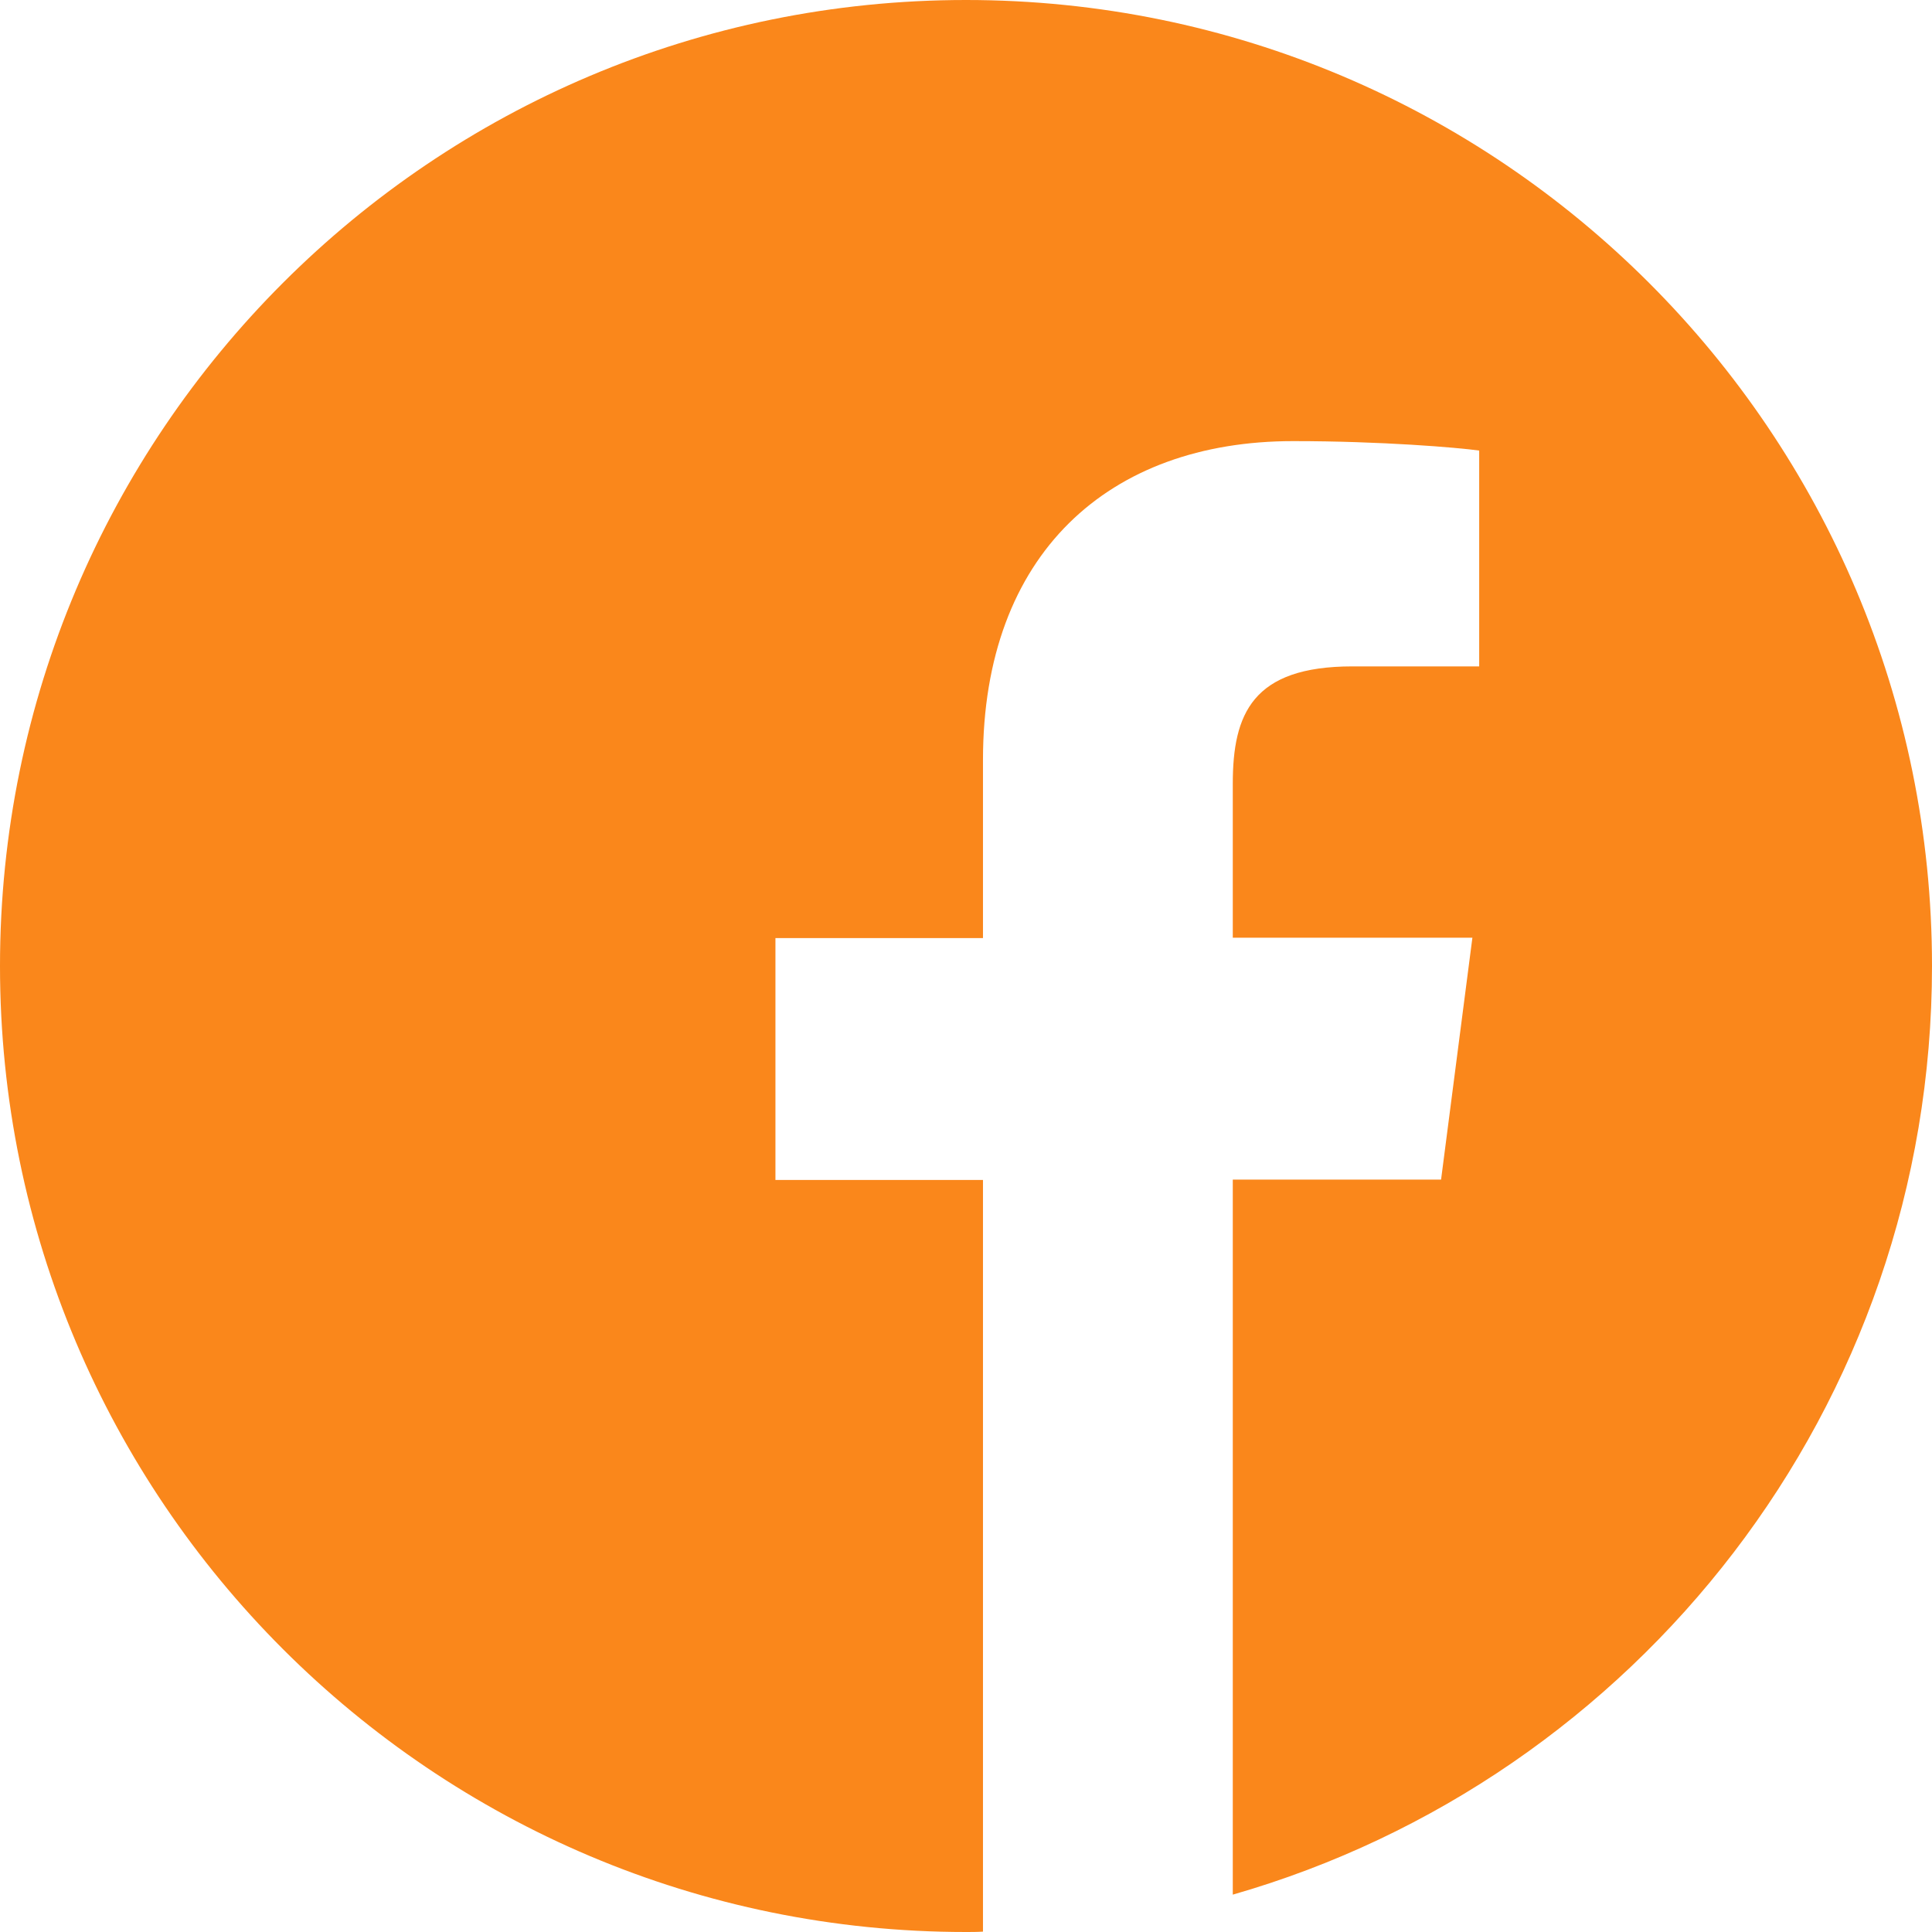
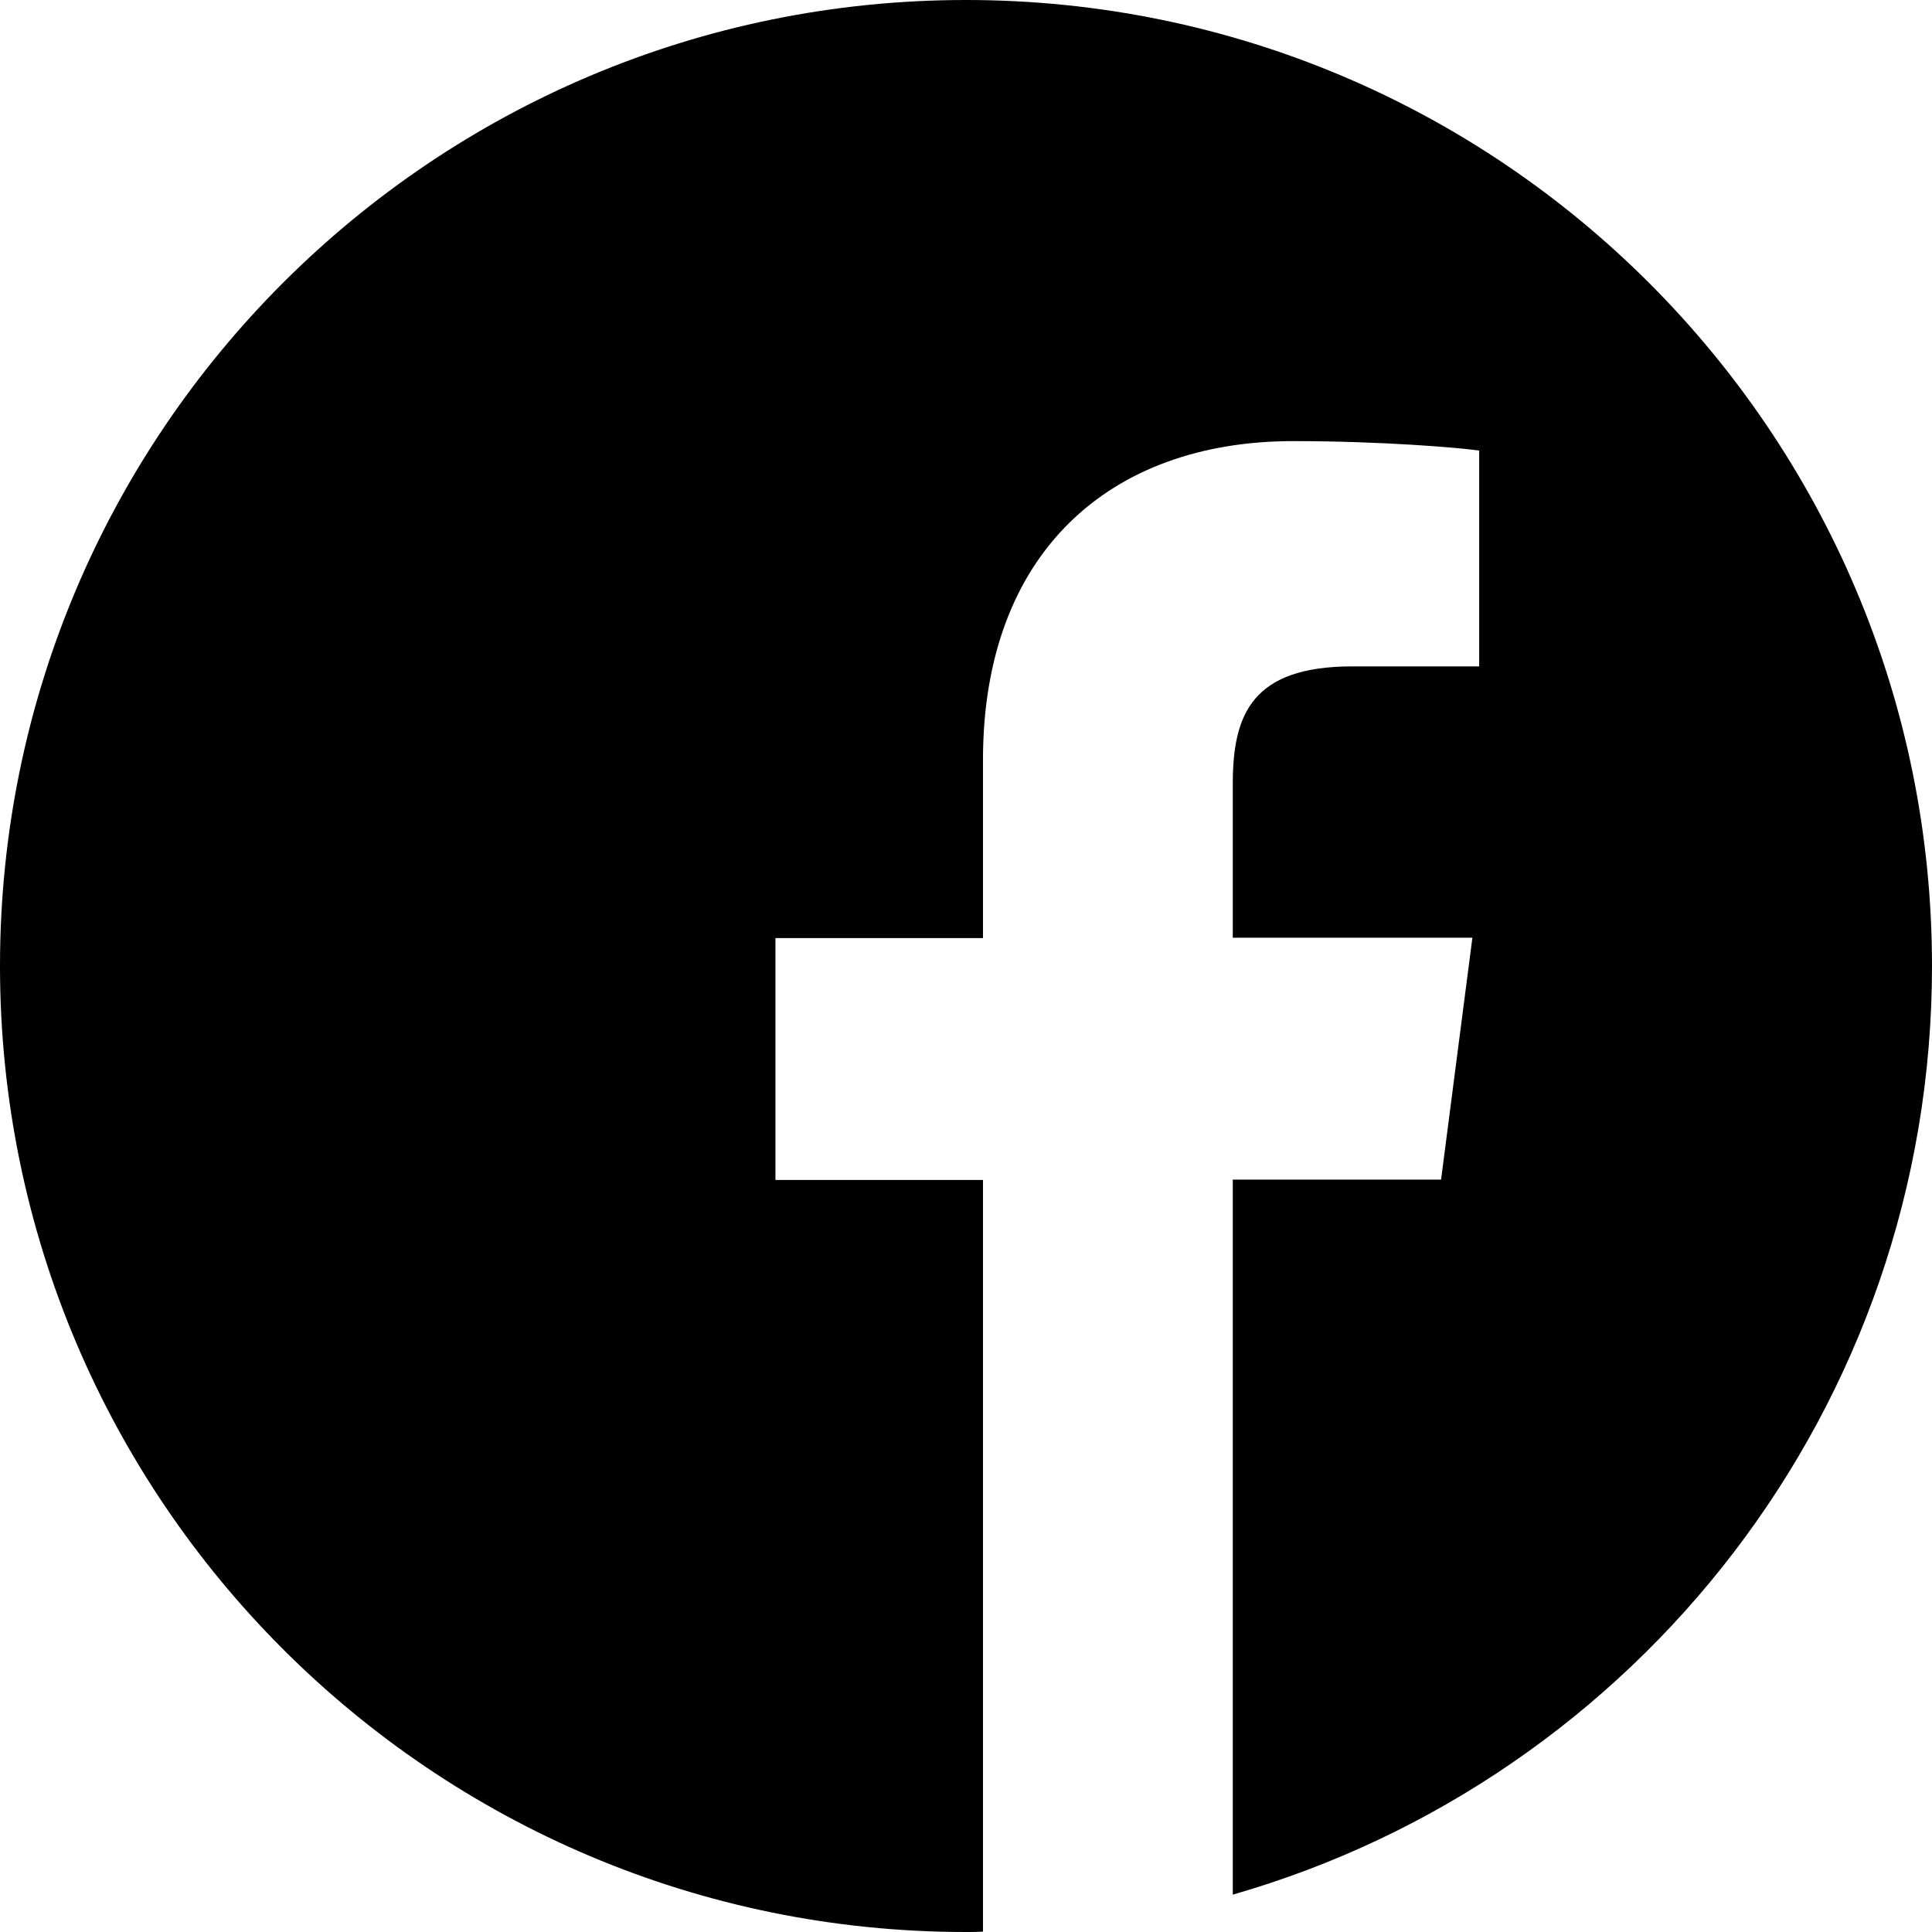
- <svg xmlns="http://www.w3.org/2000/svg" width="512" height="512" viewBox="0 0 512 512" fill="none">
-   <path d="M512 256C512 114.6 397.4 0 256 0C114.6 0 0 114.6 0 256C0 397.4 114.6 512 256 512C257.5 512 259 512 260.5 511.9V312.7H205.5V248.6H260.5V201.4C260.5 146.7 293.9 116.9 342.7 116.9C366.1 116.9 386.2 118.6 392 119.4V176.6H358.4C331.9 176.6 326.7 189.2 326.7 207.7V248.5H390.2L381.9 312.6H326.7V502.1C433.7 471.4 512 372.9 512 256V256Z" fill="#FA871B" />
+ <svg xmlns="http://www.w3.org/2000/svg" id="Capa_1" enable-background="new 0 0 512 512" height="512" viewBox="0 0 512 512" width="512">
+   <path d="m512 256c0-141.4-114.6-256-256-256s-256 114.6-256 256 114.6 256 256 256c1.5 0 3 0 4.5-.1v-199.2h-55v-64.1h55v-47.2c0-54.7 33.4-84.5 82.2-84.5 23.4 0 43.5 1.7 49.3 2.5v57.2h-33.6c-26.5 0-31.7 12.6-31.7 31.1v40.8h63.5l-8.3 64.1h-55.2v189.5c107-30.7 185.3-129.2 185.3-246.1z" />
</svg>
